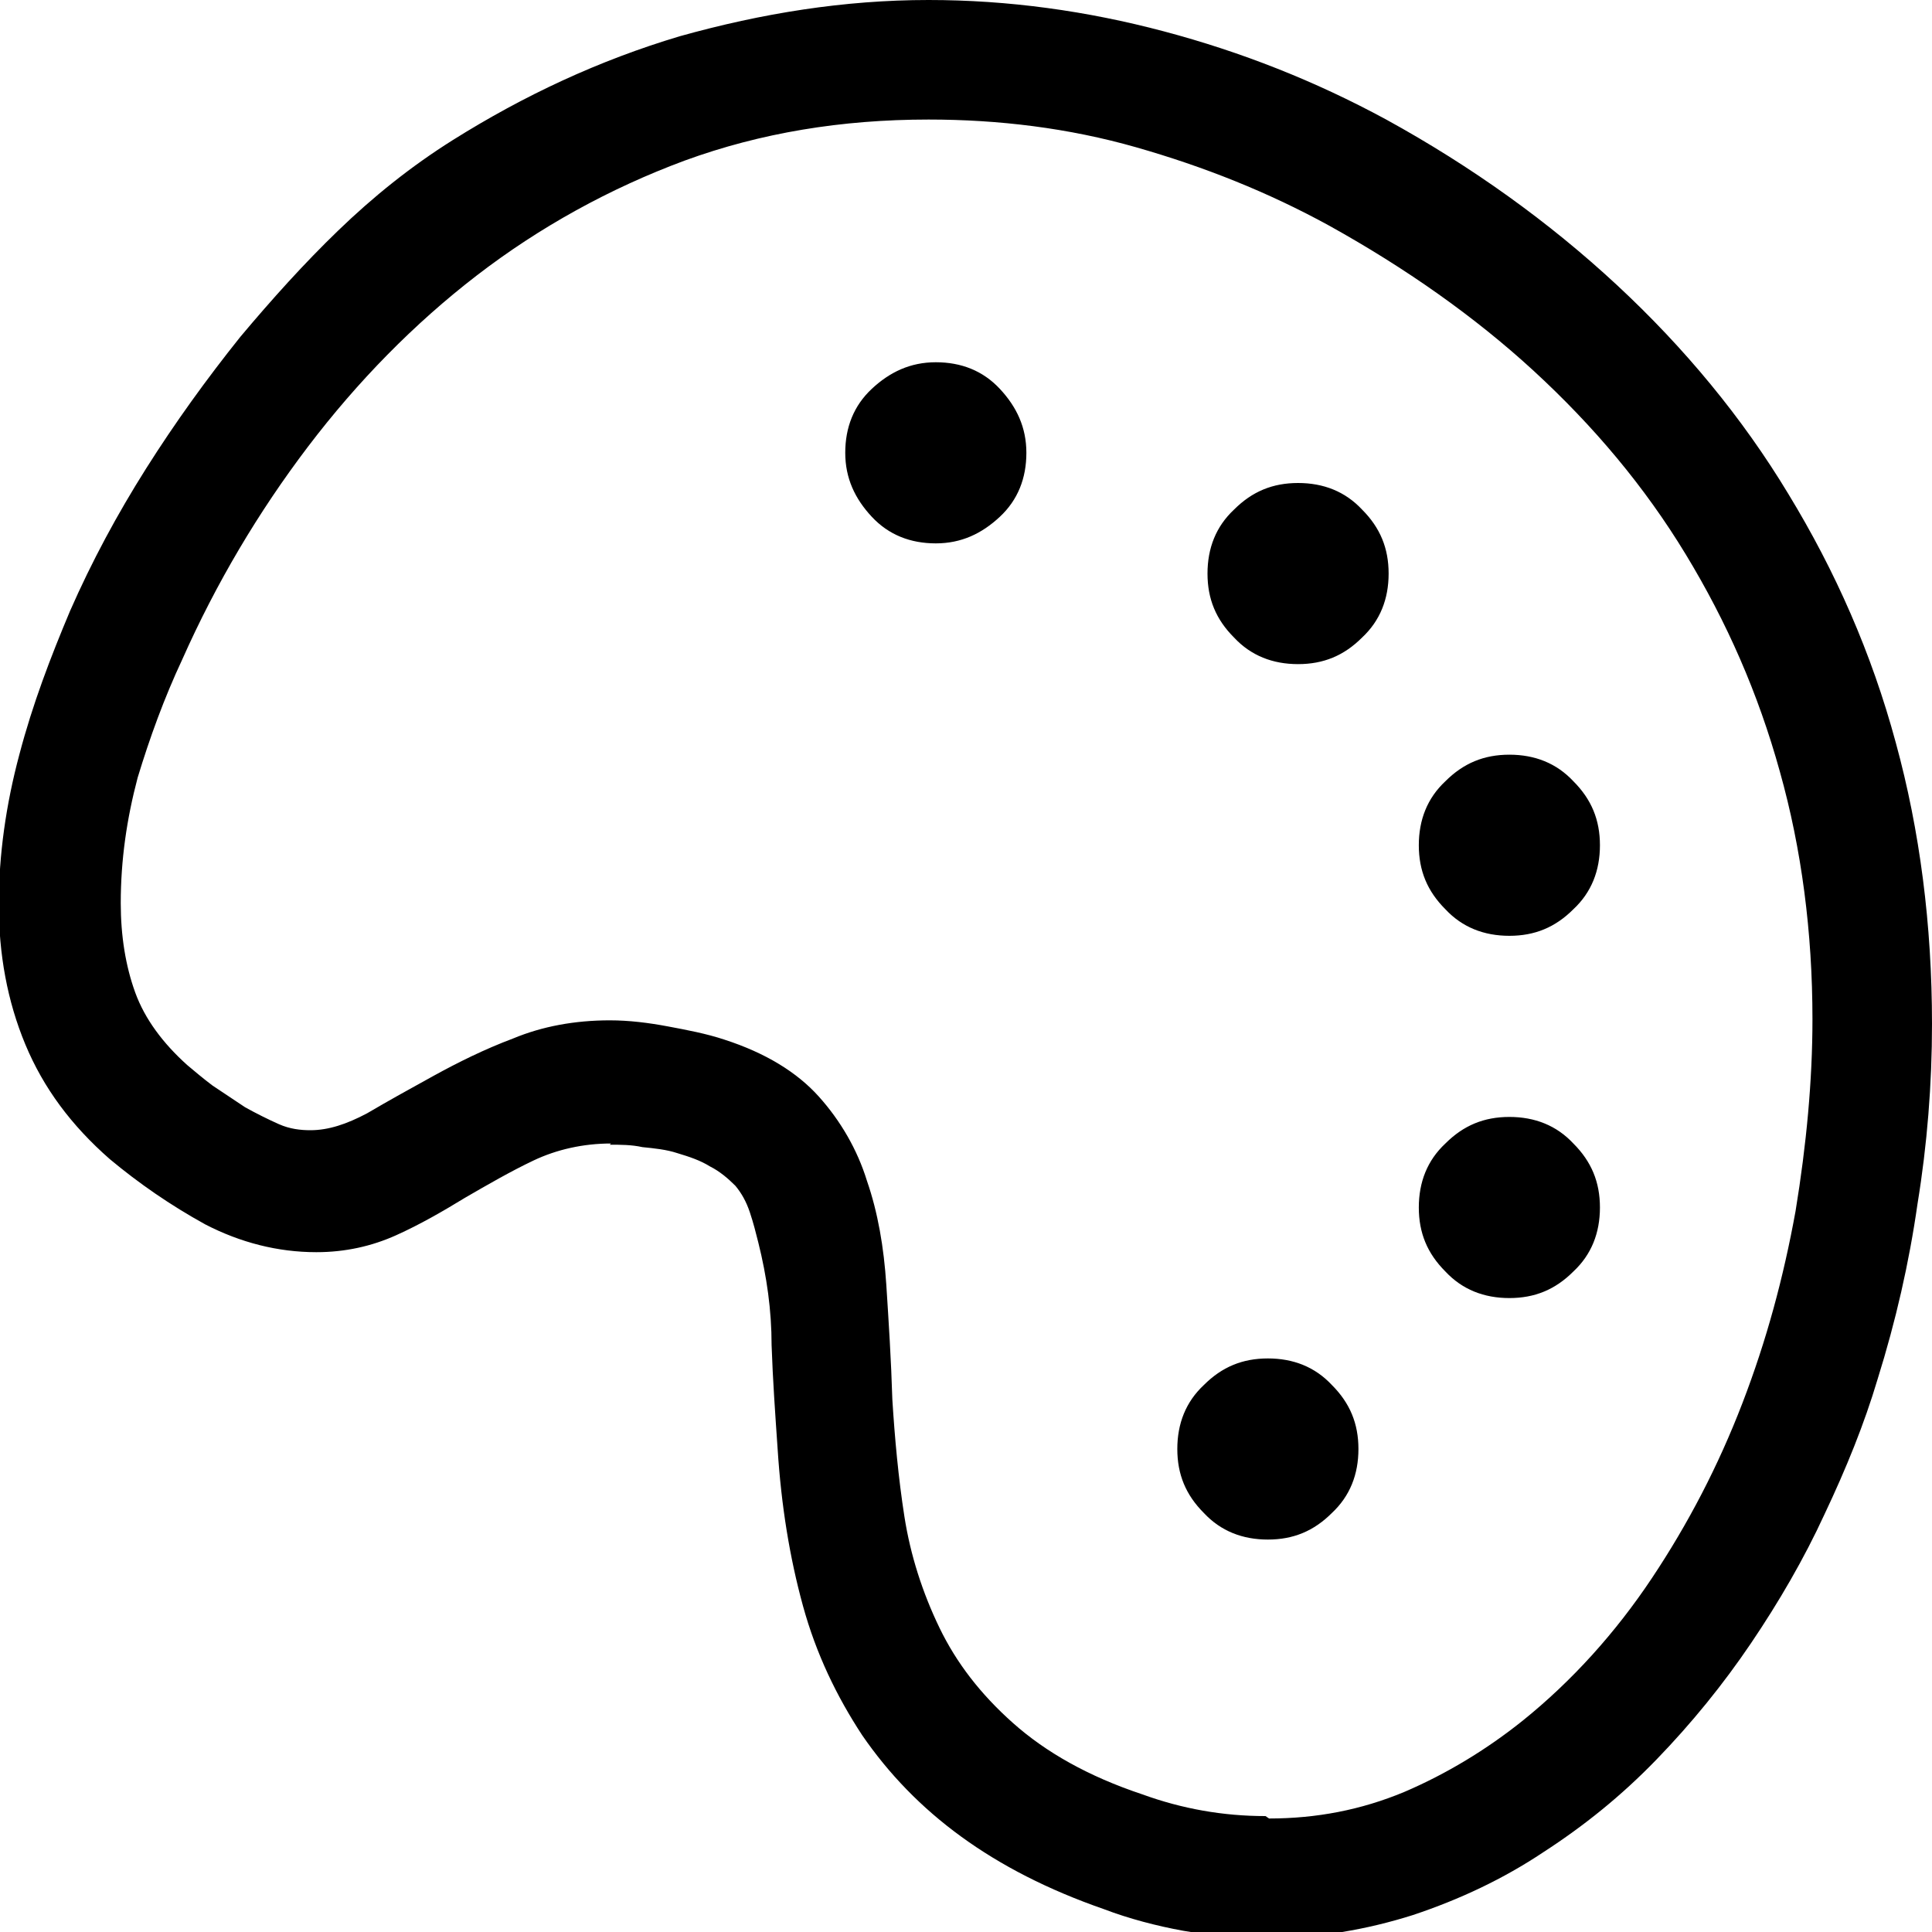
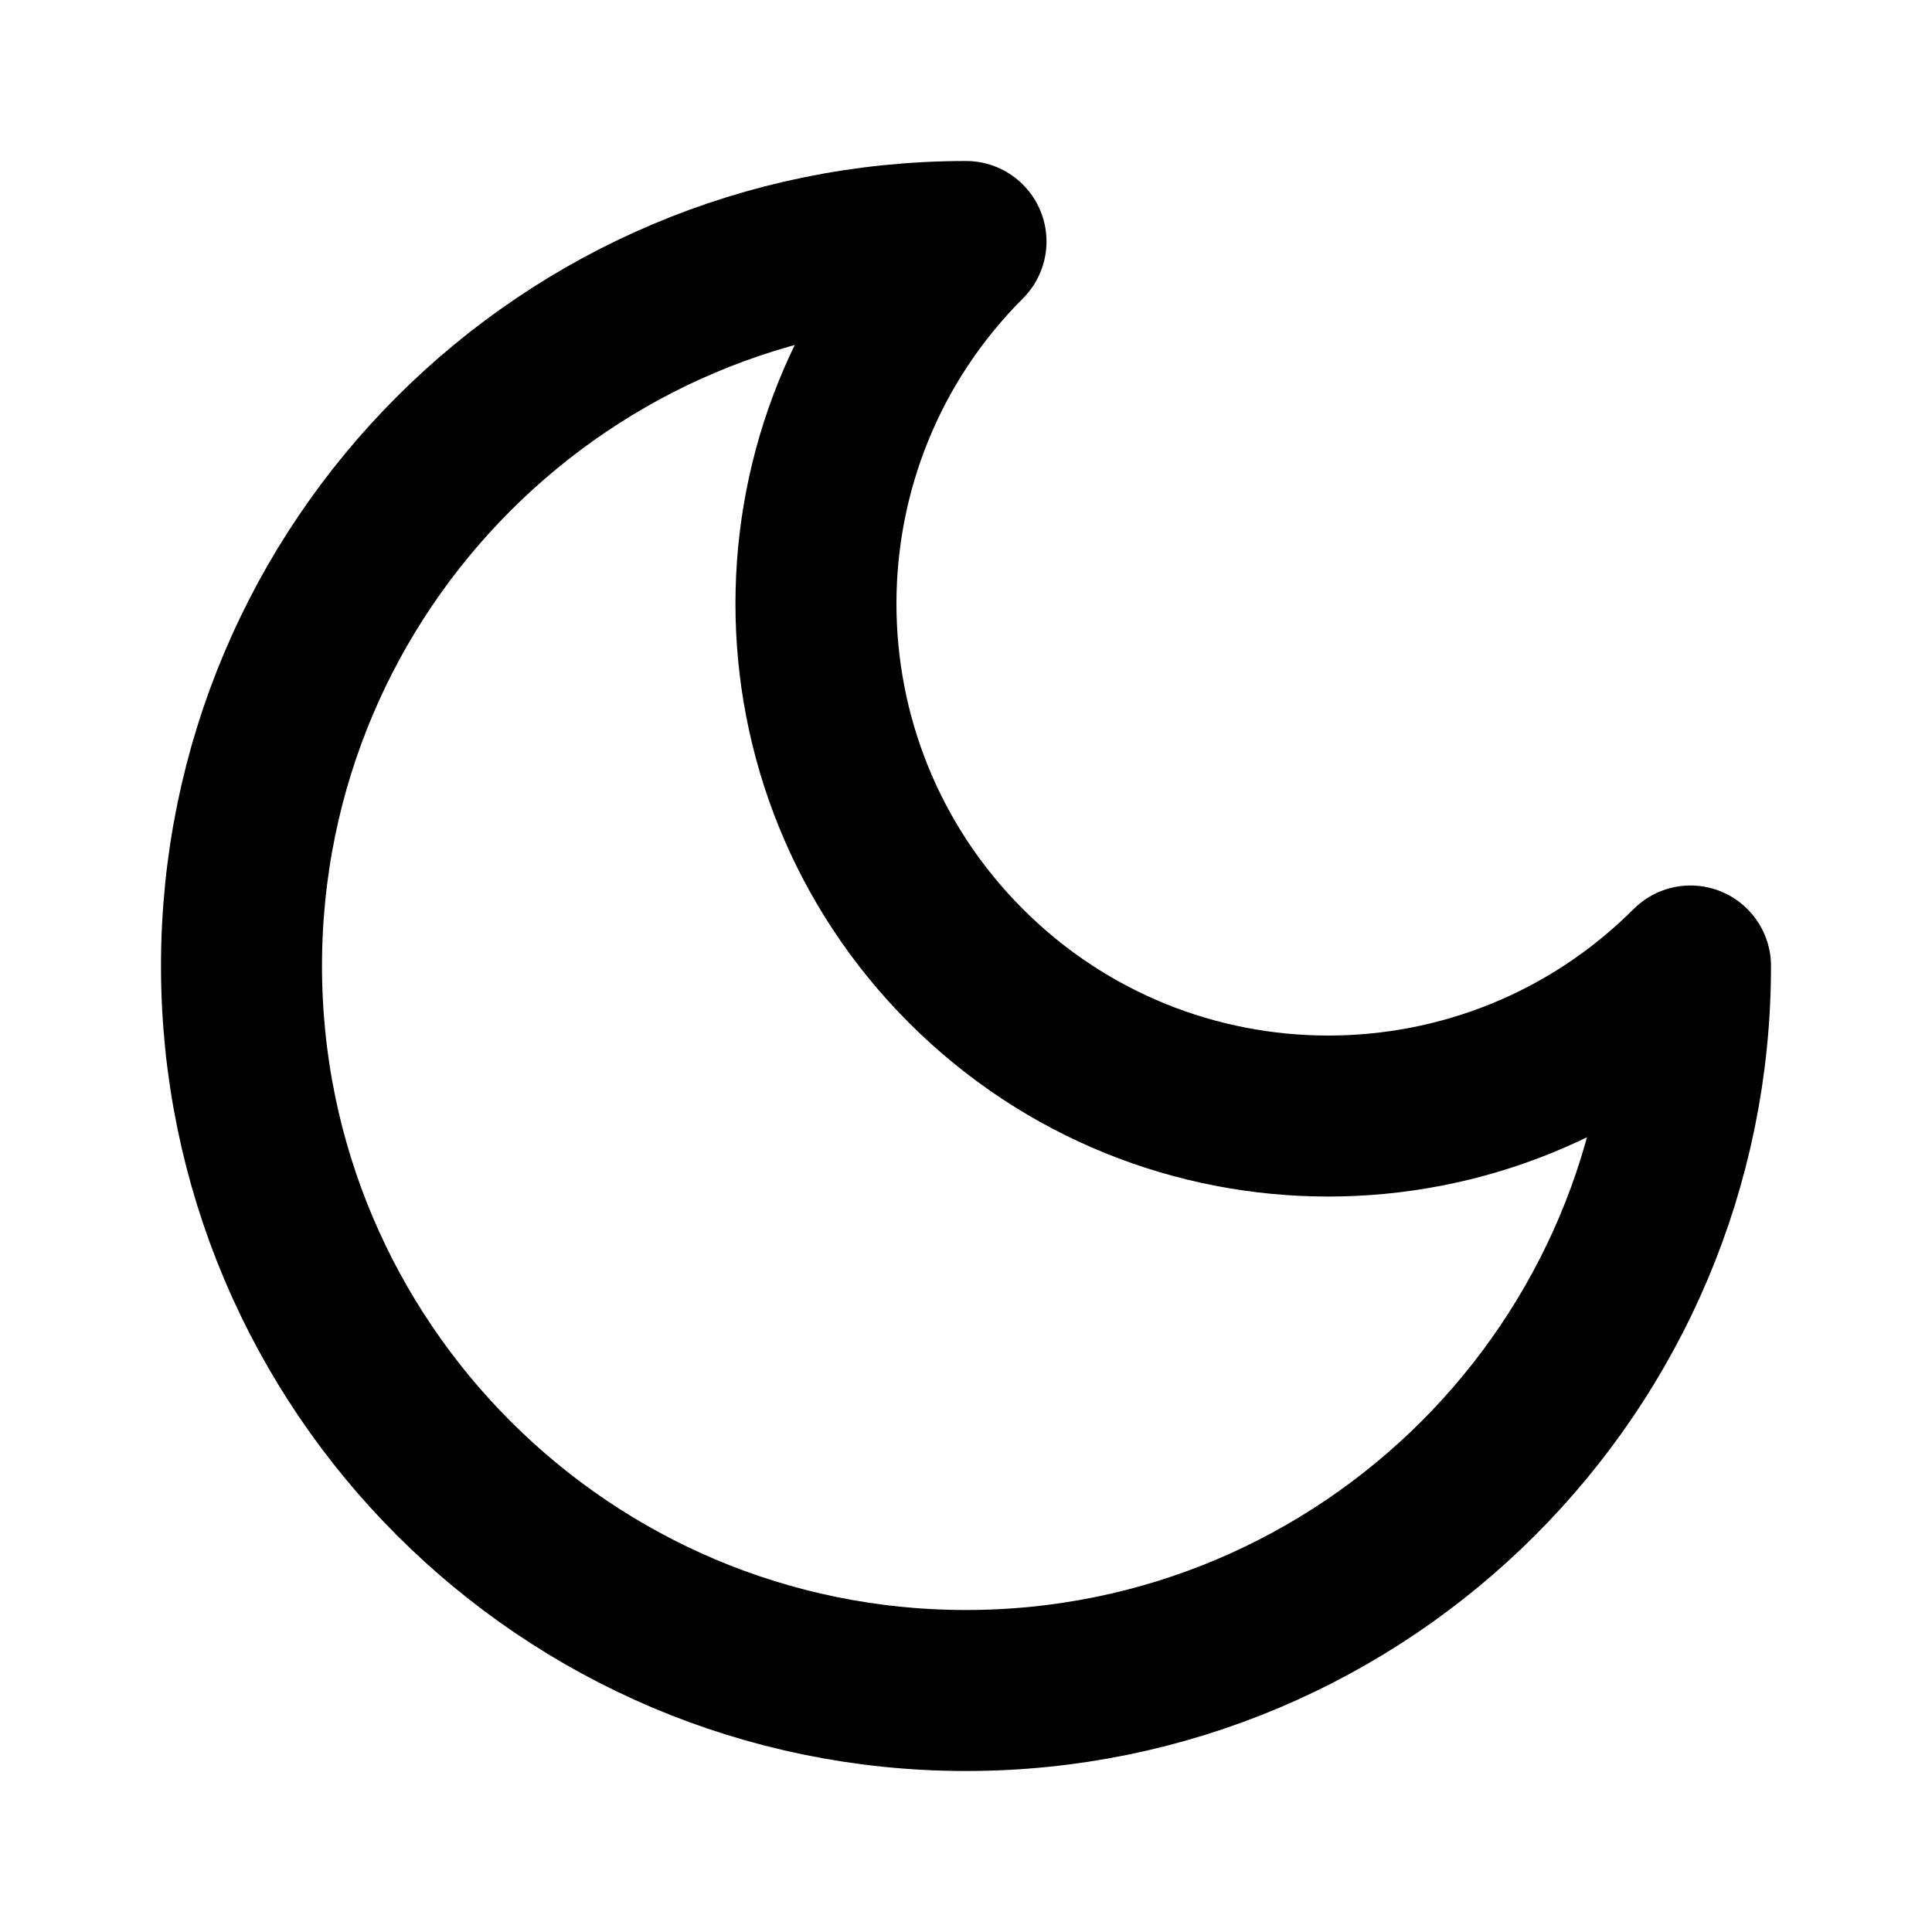
- <svg xmlns="http://www.w3.org/2000/svg" viewBox="0 0 16 16" fill="none">
-   <path fill="currentColor" d="m5.06,9.47c-.23,0-.45.05-.64.14-.19.09-.38.2-.57.31-.18.11-.37.22-.57.31-.2.09-.42.14-.66.14-.32,0-.63-.08-.92-.23-.29-.16-.55-.34-.79-.54-.32-.28-.55-.59-.7-.95-.15-.36-.22-.75-.22-1.16s.06-.83.17-1.24c.11-.42.26-.81.42-1.19.18-.41.39-.8.63-1.18.24-.38.5-.74.78-1.09.26-.31.53-.61.81-.88.29-.28.6-.53.95-.75.59-.37,1.21-.66,1.88-.86C6.31.11,6.99,0,7.69,0c.66,0,1.31.09,1.95.26.64.17,1.25.41,1.84.73.71.39,1.35.85,1.91,1.37.56.52,1.04,1.1,1.42,1.73.39.64.69,1.32.89,2.06.2.73.3,1.51.3,2.33,0,.5-.04,1-.12,1.49-.07.49-.18.97-.33,1.45-.11.37-.26.74-.44,1.12-.17.37-.38.73-.61,1.07-.23.34-.49.66-.78.96-.29.3-.6.55-.94.77-.33.22-.69.39-1.08.52-.38.12-.78.19-1.2.19-.23,0-.47-.02-.7-.06-.22-.04-.45-.1-.66-.18-.46-.16-.85-.36-1.18-.6-.33-.24-.6-.52-.82-.84-.21-.32-.38-.67-.49-1.07-.11-.4-.18-.83-.21-1.3-.02-.29-.04-.57-.05-.86,0-.29-.04-.57-.11-.85-.02-.08-.04-.16-.07-.25-.03-.09-.07-.16-.12-.22-.06-.06-.13-.12-.21-.16-.08-.05-.17-.08-.27-.11-.09-.03-.19-.04-.29-.05-.09-.02-.18-.02-.27-.02Zm5.45,5.59c.39,0,.76-.07,1.12-.22.35-.15.68-.35.98-.59.41-.33.77-.73,1.07-1.18s.55-.93.75-1.45c.2-.52.34-1.04.44-1.59.09-.55.14-1.08.14-1.59,0-.72-.09-1.41-.27-2.05-.18-.65-.44-1.24-.78-1.8-.34-.56-.76-1.06-1.26-1.52-.49-.45-1.06-.85-1.69-1.2-.51-.28-1.04-.49-1.6-.65s-1.14-.23-1.72-.23c-.72,0-1.39.11-2.02.34-.62.23-1.2.55-1.72.95-.52.4-.99.88-1.4,1.42-.41.54-.76,1.13-1.04,1.76-.15.32-.27.65-.37.98-.09.34-.14.68-.14,1.04,0,.27.04.52.12.74.08.22.23.42.43.6.06.05.13.11.21.17.09.06.18.12.27.18.09.05.19.1.28.14.09.04.18.05.26.05.15,0,.3-.05.47-.14.17-.1.35-.2.55-.31.2-.11.42-.22.66-.31.24-.1.51-.15.8-.15.16,0,.32.02.48.05.16.03.32.06.47.11.34.11.6.27.78.47.18.2.32.44.4.7.09.26.14.55.16.86.02.31.04.62.05.95.02.32.05.65.1.97.05.32.15.63.29.92.14.29.34.55.61.79.27.24.62.44,1.07.59.33.12.67.18,1.02.18ZM7,3.75c0-.21.07-.39.22-.53s.32-.22.53-.22.39.07.53.22.22.32.22.53-.07.39-.22.53-.32.22-.53.22-.39-.07-.53-.22-.22-.32-.22-.53Zm3,1c0-.21.07-.39.22-.53.15-.15.32-.22.53-.22s.39.07.53.22c.15.15.22.32.22.53s-.07.39-.22.53c-.15.15-.32.22-.53.22s-.39-.07-.53-.22c-.15-.15-.22-.32-.22-.53Zm1.75,2.25c0-.21.07-.39.22-.53.15-.15.32-.22.53-.22s.39.07.53.22c.15.15.22.32.22.53s-.07.39-.22.53c-.15.15-.32.22-.53.22s-.39-.07-.53-.22c-.15-.15-.22-.32-.22-.53Zm0,3c0-.21.07-.39.22-.53.15-.15.32-.22.53-.22s.39.07.53.22c.15.15.22.32.22.53s-.07.39-.22.53c-.15.15-.32.22-.53.22s-.39-.07-.53-.22c-.15-.15-.22-.32-.22-.53Zm-2,2c0-.21.07-.39.22-.53.15-.15.32-.22.53-.22s.39.07.53.22c.15.15.22.32.22.53s-.07.39-.22.53c-.15.15-.32.22-.53.22s-.39-.07-.53-.22c-.15-.15-.22-.32-.22-.53Z" />
+ <svg xmlns="http://www.w3.org/2000/svg" width="24" height="24" viewBox="0 0 24 24" fill="none" stroke="currentColor" stroke-width="2" stroke-linecap="round" stroke-linejoin="round" class="lucide lucide-moon">
+   <path d="M12 3a6 6 0 0 0 9 9 9 9 0 1 1-9-9Z" />
</svg>
